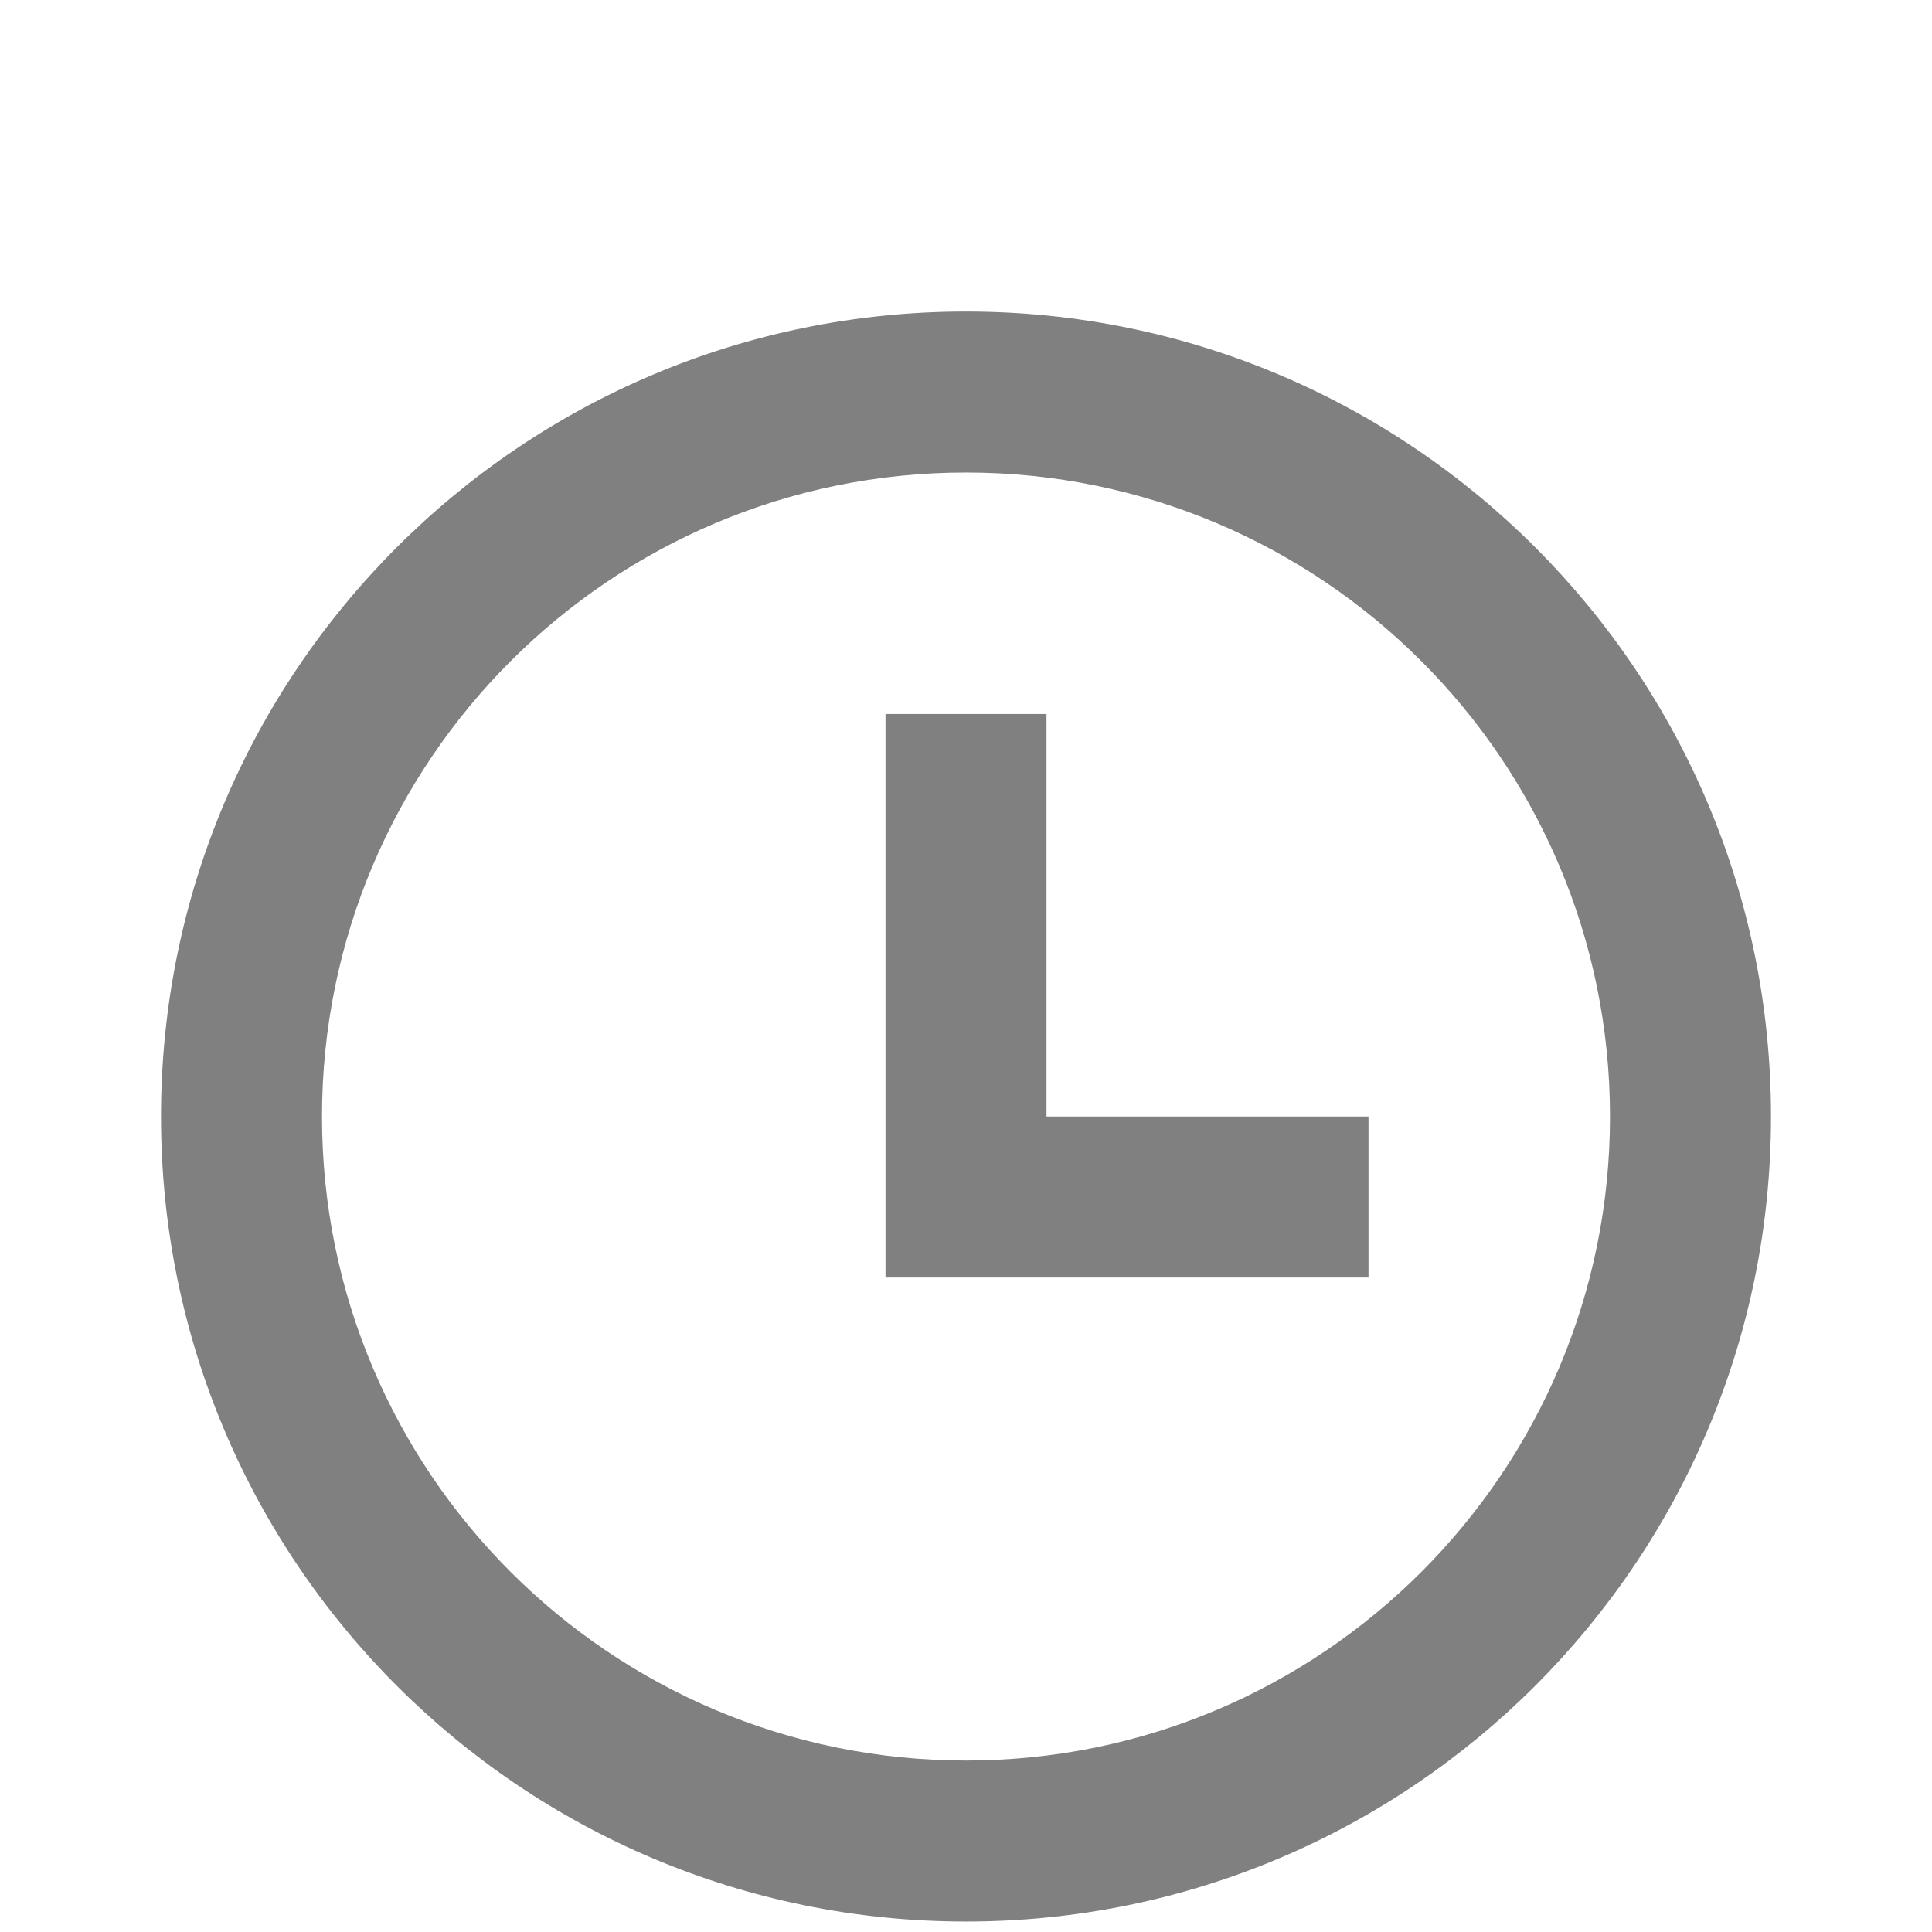
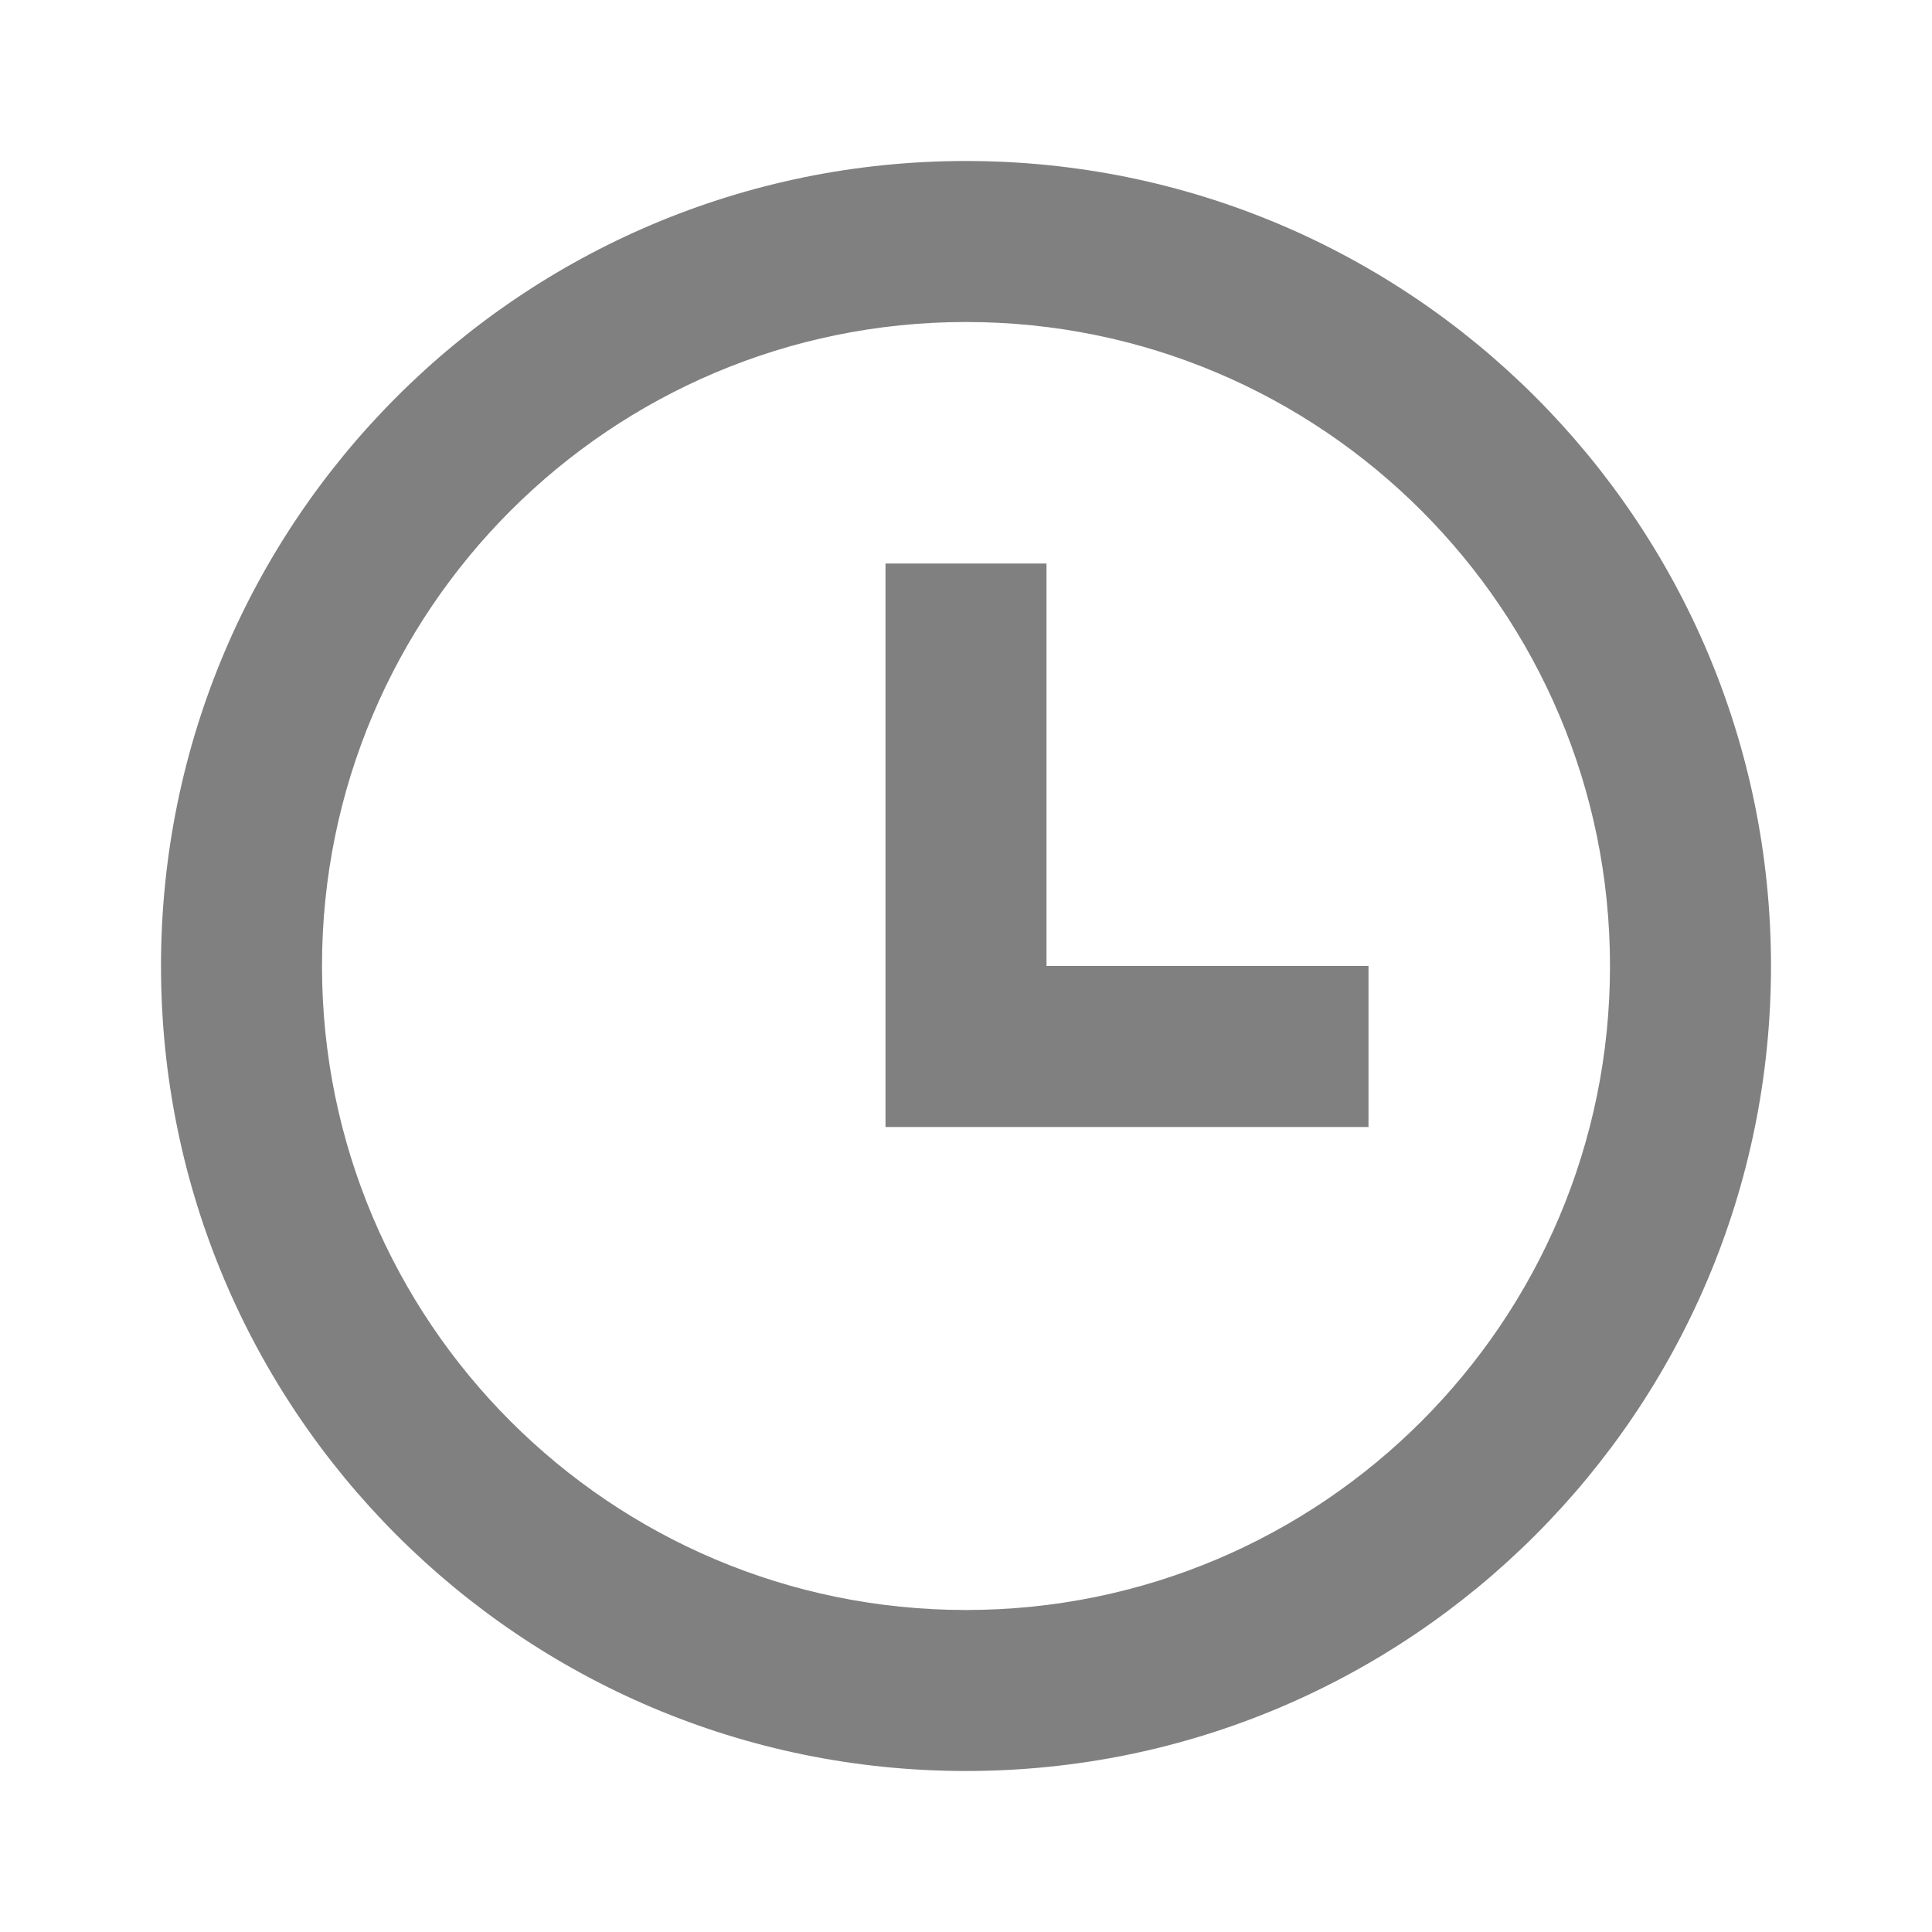
<svg xmlns="http://www.w3.org/2000/svg" viewBox="0 0 24 24" width="24" height="24" version="1.1" id="svg6">
  <defs id="defs10" />
-   <path fill="none" d="M 0,0 H 24 V 24 H 0 Z" id="path2" />
-   <path d="m 12,23.87 c -5.523,0 -10,-4.477 -10,-10 0,-5.523 4.477,-10 10,-10 5.523,0 10,4.477 10,10 0,5.523 -4.477,10 -10,10 z m 0,-2 A 8,8 0 1 0 12,5.87 8,8 0 0 0 12,21.87 Z m 1,-8 h 4 v 2 H 11 V 8.87 h 2 z" id="path4" style="fill:#808080;fill-opacity:1" />
+   <path fill="none" d="M0 0h24v24H0z" id="path2" />
+   <path d="M12 22C6.477 22 2 17.523 2 12S6.477 2 12 2s10 4.477 10 10-4.477 10-10 10zm0-2a8 8 0 1 0 0-16 8 8 0 0 0 0 16zm1-8h4v2h-6V7h2v5z" id="path4" style="fill:#808080;fill-opacity:1" />
</svg>
